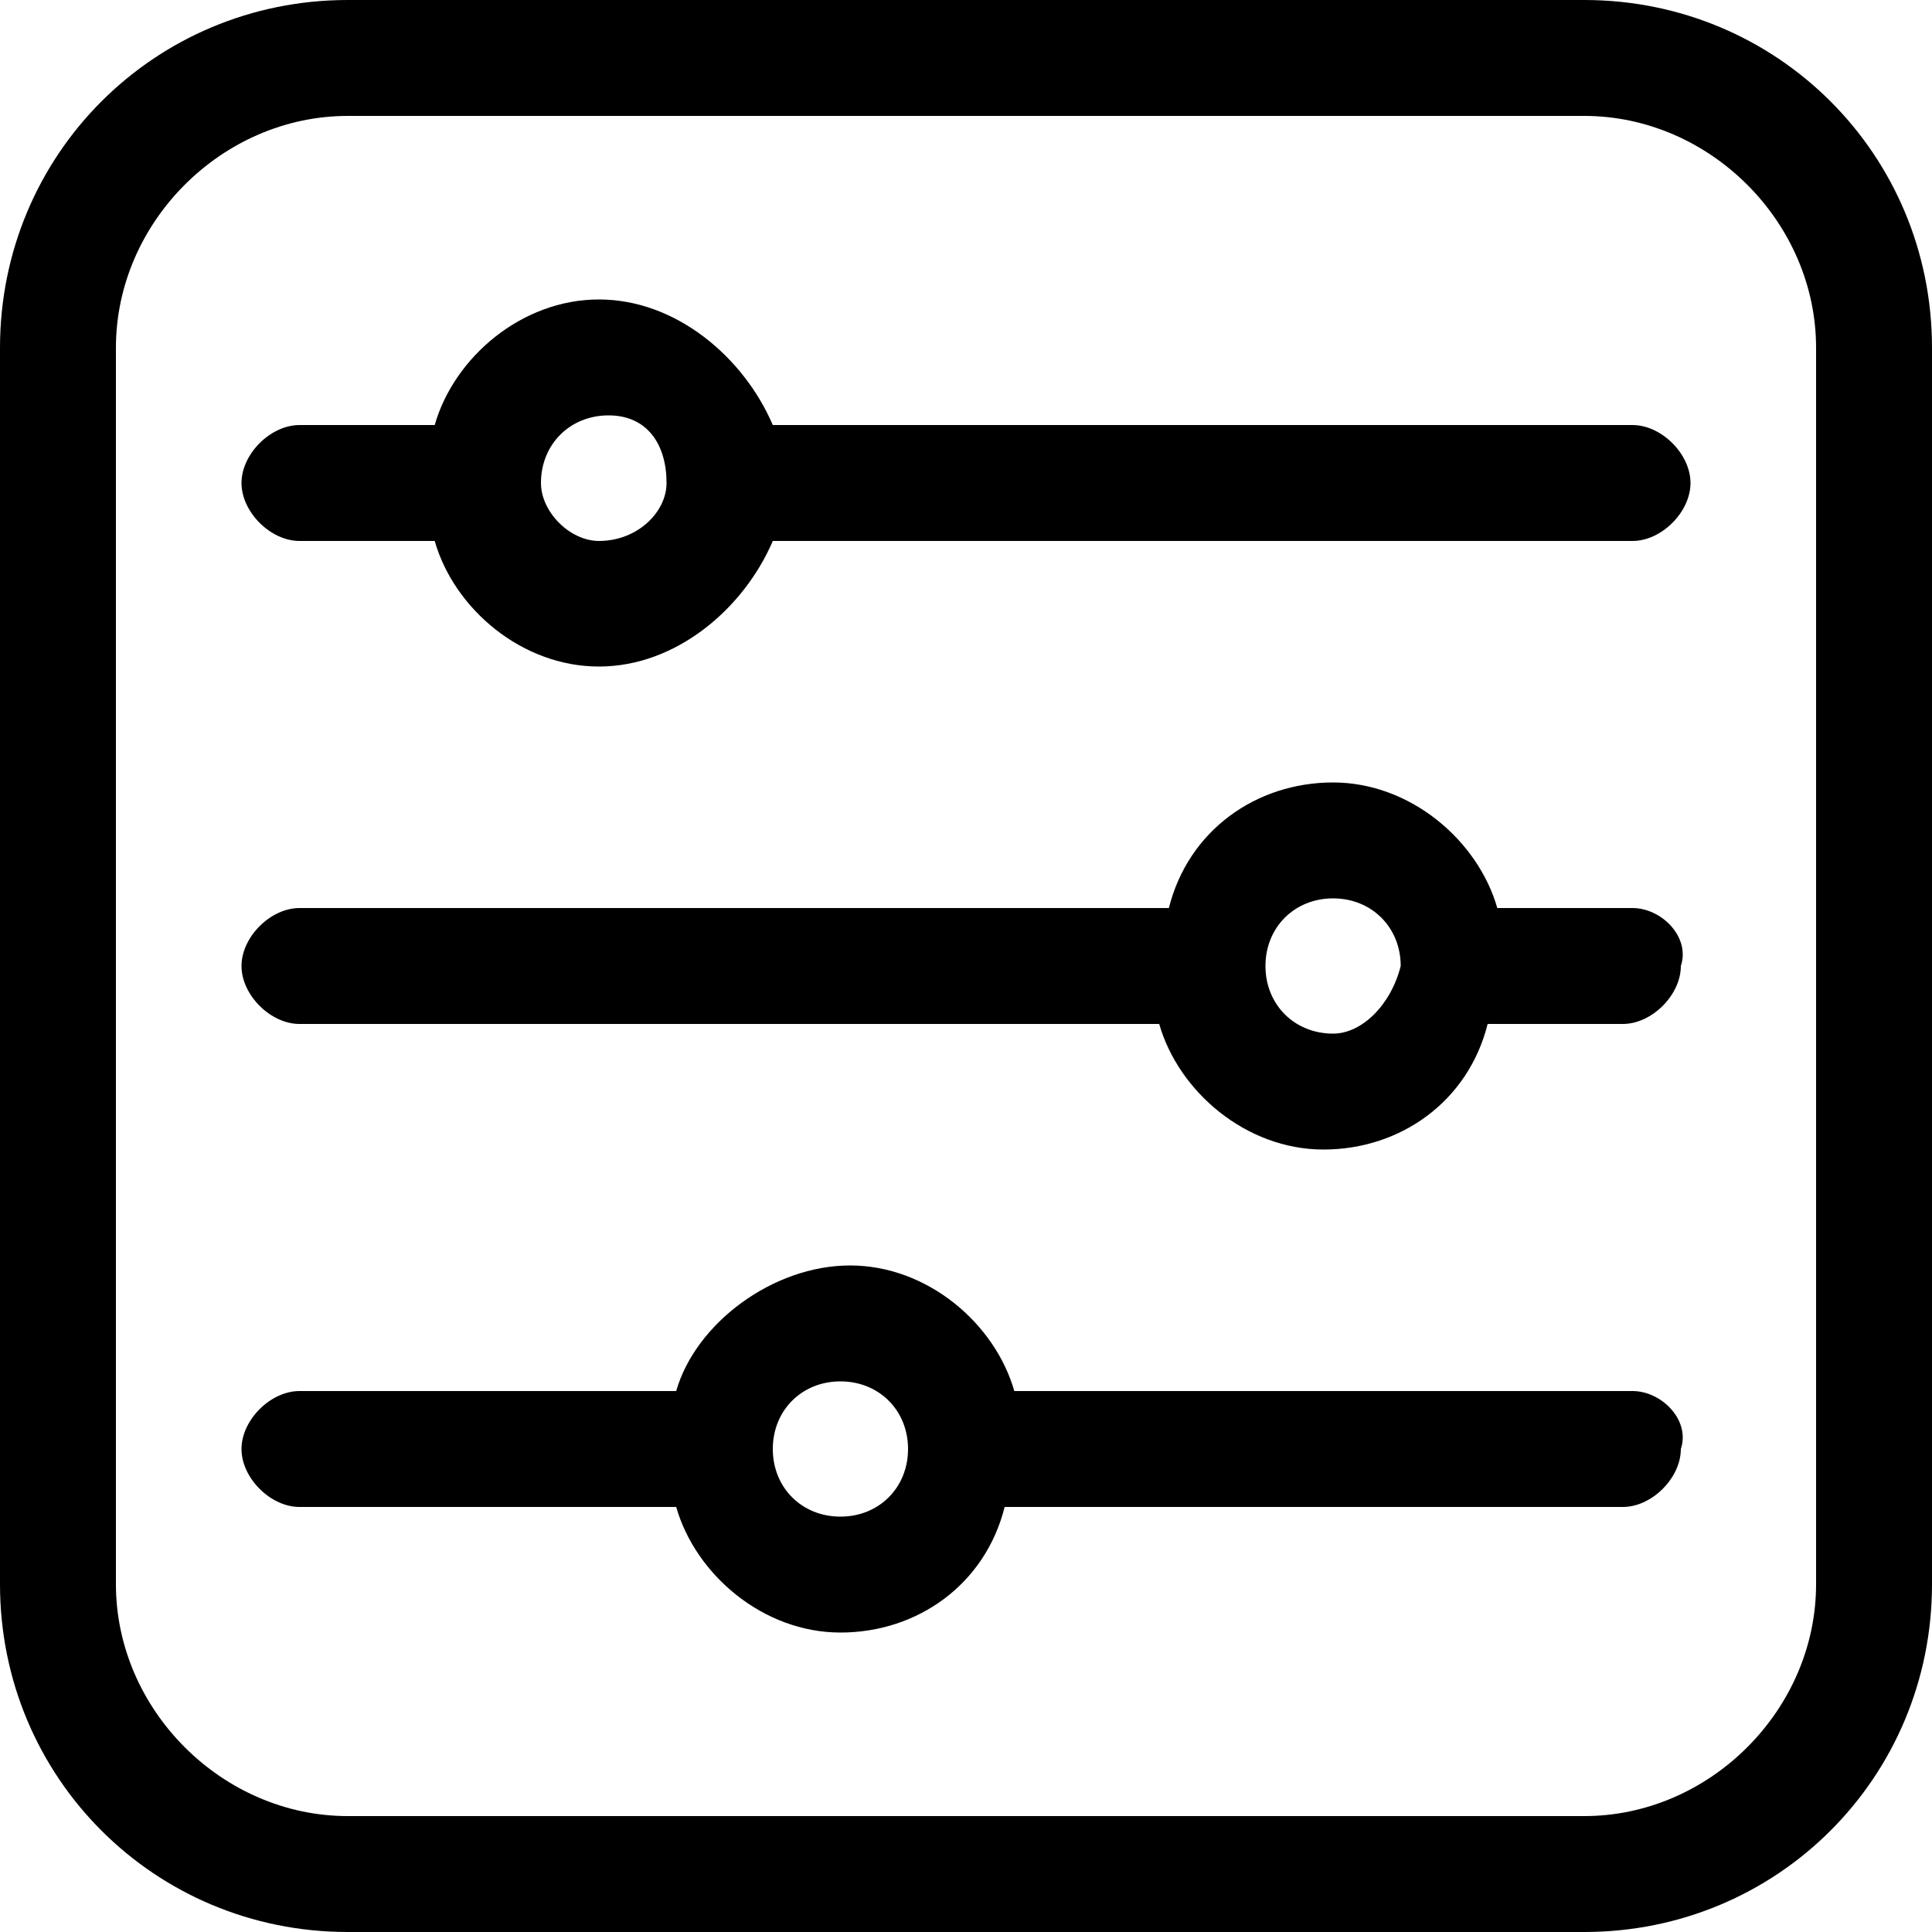
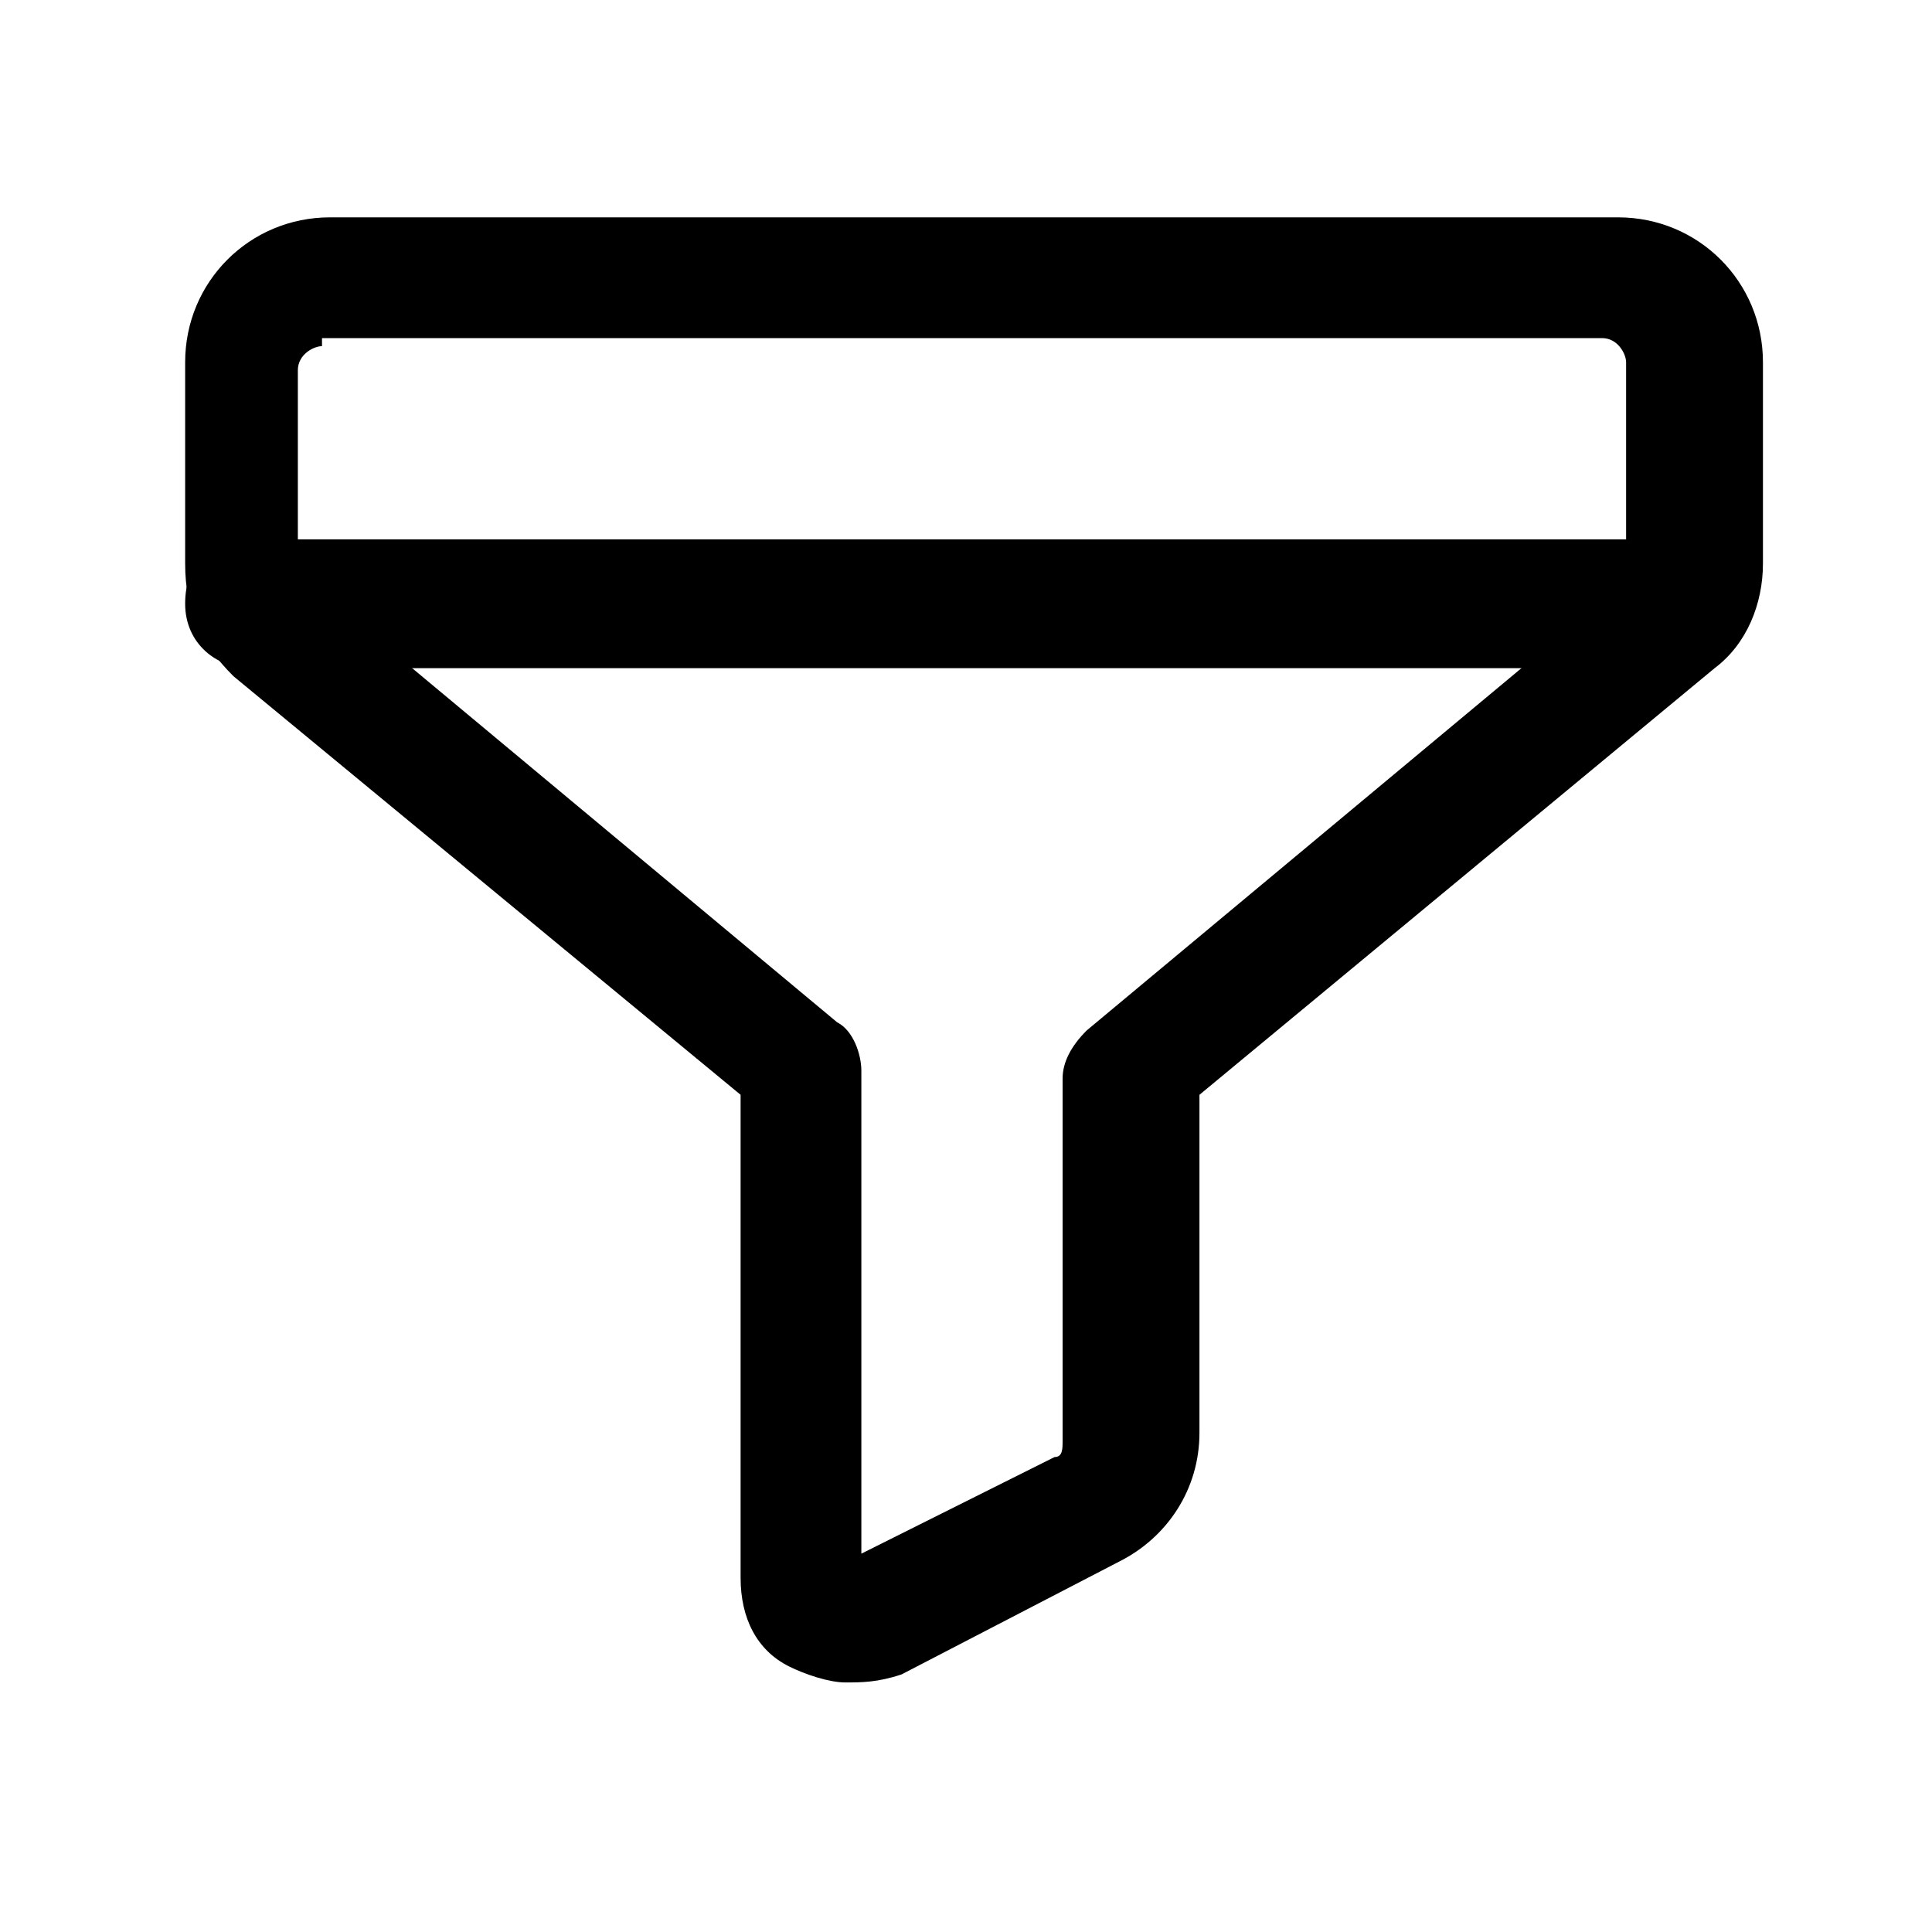
- <svg xmlns="http://www.w3.org/2000/svg" viewBox="0 0 20 20">
-   <g>
-     <path class="st0" d="M16.4,0H3.6C1.6,0,0,1.6,0,3.6v12.8c0,2,1.6,3.6,3.6,3.6h12.8c2,0,3.6-1.6,3.6-3.6V3.6C20,1.6,18.4,0,16.4,0z M18.8,16.4c0,1.3-1.1,2.4-2.4,2.4H3.6c-1.3,0-2.4-1.1-2.4-2.4V3.6c0-1.3,1.1-2.4,2.4-2.4h12.8c1.3,0,2.4,1.1,2.4,2.4V16.4z" />
-     <path d="M16.9,4.4H8C7.7,3.7,7,3.1,6.2,3.1S4.7,3.7,4.5,4.4H3.1C2.8,4.4,2.5,4.7,2.5,5c0,0.3,0.3,0.6,0.6,0.6h1.4c0.2,0.7,0.9,1.3,1.7,1.3S7.7,6.3,8,5.6h8.9c0.3,0,0.6-0.3,0.6-0.6C17.5,4.7,17.2,4.4,16.9,4.4z M6.2,5.6C5.9,5.6,5.6,5.3,5.6,5c0-0.4,0.3-0.7,0.7-0.7S6.9,4.6,6.9,5C6.9,5.3,6.6,5.6,6.2,5.6z" />
-     <path d="M16.9,9.4h-1.4c-0.2-0.7-0.9-1.3-1.7-1.3c-0.8,0-1.5,0.5-1.7,1.3H3.1c-0.3,0-0.6,0.3-0.6,0.6c0,0.3,0.3,0.6,0.6,0.6H12c0.2,0.7,0.9,1.3,1.7,1.3c0.8,0,1.5-0.5,1.7-1.3h1.4c0.3,0,0.6-0.3,0.6-0.6C17.5,9.7,17.2,9.4,16.9,9.4z M13.8,10.7c-0.4,0-0.7-0.3-0.7-0.7c0-0.4,0.3-0.7,0.7-0.7c0.4,0,0.7,0.3,0.7,0.7C14.4,10.4,14.1,10.7,13.8,10.7z" />
-     <path d="M16.9,14.4h-6.4c-0.2-0.7-0.9-1.3-1.7-1.3S7.2,13.7,7,14.4H3.1c-0.3,0-0.6,0.3-0.6,0.6c0,0.3,0.3,0.6,0.6,0.6H7c0.2,0.7,0.9,1.3,1.7,1.3s1.5-0.5,1.7-1.3h6.4c0.3,0,0.6-0.3,0.6-0.6C17.5,14.7,17.2,14.4,16.9,14.4z M8.7,15.7c-0.4,0-0.7-0.3-0.7-0.7c0-0.4,0.3-0.7,0.7-0.7c0.4,0,0.7,0.3,0.7,0.7C9.4,15.4,9.1,15.7,8.7,15.7z" />
-   </g>
+ <svg xmlns="http://www.w3.org/2000/svg" viewBox="0 0 24 24">
+   <path d="M10.5,20.9c-0.2,0-0.5-0.1-0.7-0.2c-0.4-0.2-0.6-0.6-0.6-1.1v-6L2.9,8.4C2.5,8,2.3,7.6,2.3,7V4.5c0-1,0.8-1.8,1.8-1.8h16c1,0,1.8,0.8,1.8,1.8V7c0,0.5-0.2,1-0.6,1.3l-6.4,5.3v4.2c0,0.7-0.4,1.3-1,1.6l-2.7,1.4C10.9,20.9,10.7,20.9,10.5,20.9z M4,4.3c-0.1,0-0.3,0.1-0.3,0.3V7c0,0.1,0,0.1,0.1,0.2l6.6,5.5c0.2,0.1,0.3,0.4,0.3,0.6v6l2.4-1.2c0.1,0,0.1-0.1,0.1-0.2v-4.5c0-0.2,0.1-0.4,0.3-0.6l6.6-5.5c0.1,0,0.1-0.1,0.1-0.2V4.5c0-0.1-0.1-0.3-0.3-0.3H4z" />
+   <path d="M20.9,8.3H3.1c-0.4,0-0.8-0.3-0.8-0.8s0.3-0.8,0.8-0.8h17.8c0.4,0,0.8,0.3,0.8,0.8S21.3,8.3,20.9,8.3z" />
</svg>
